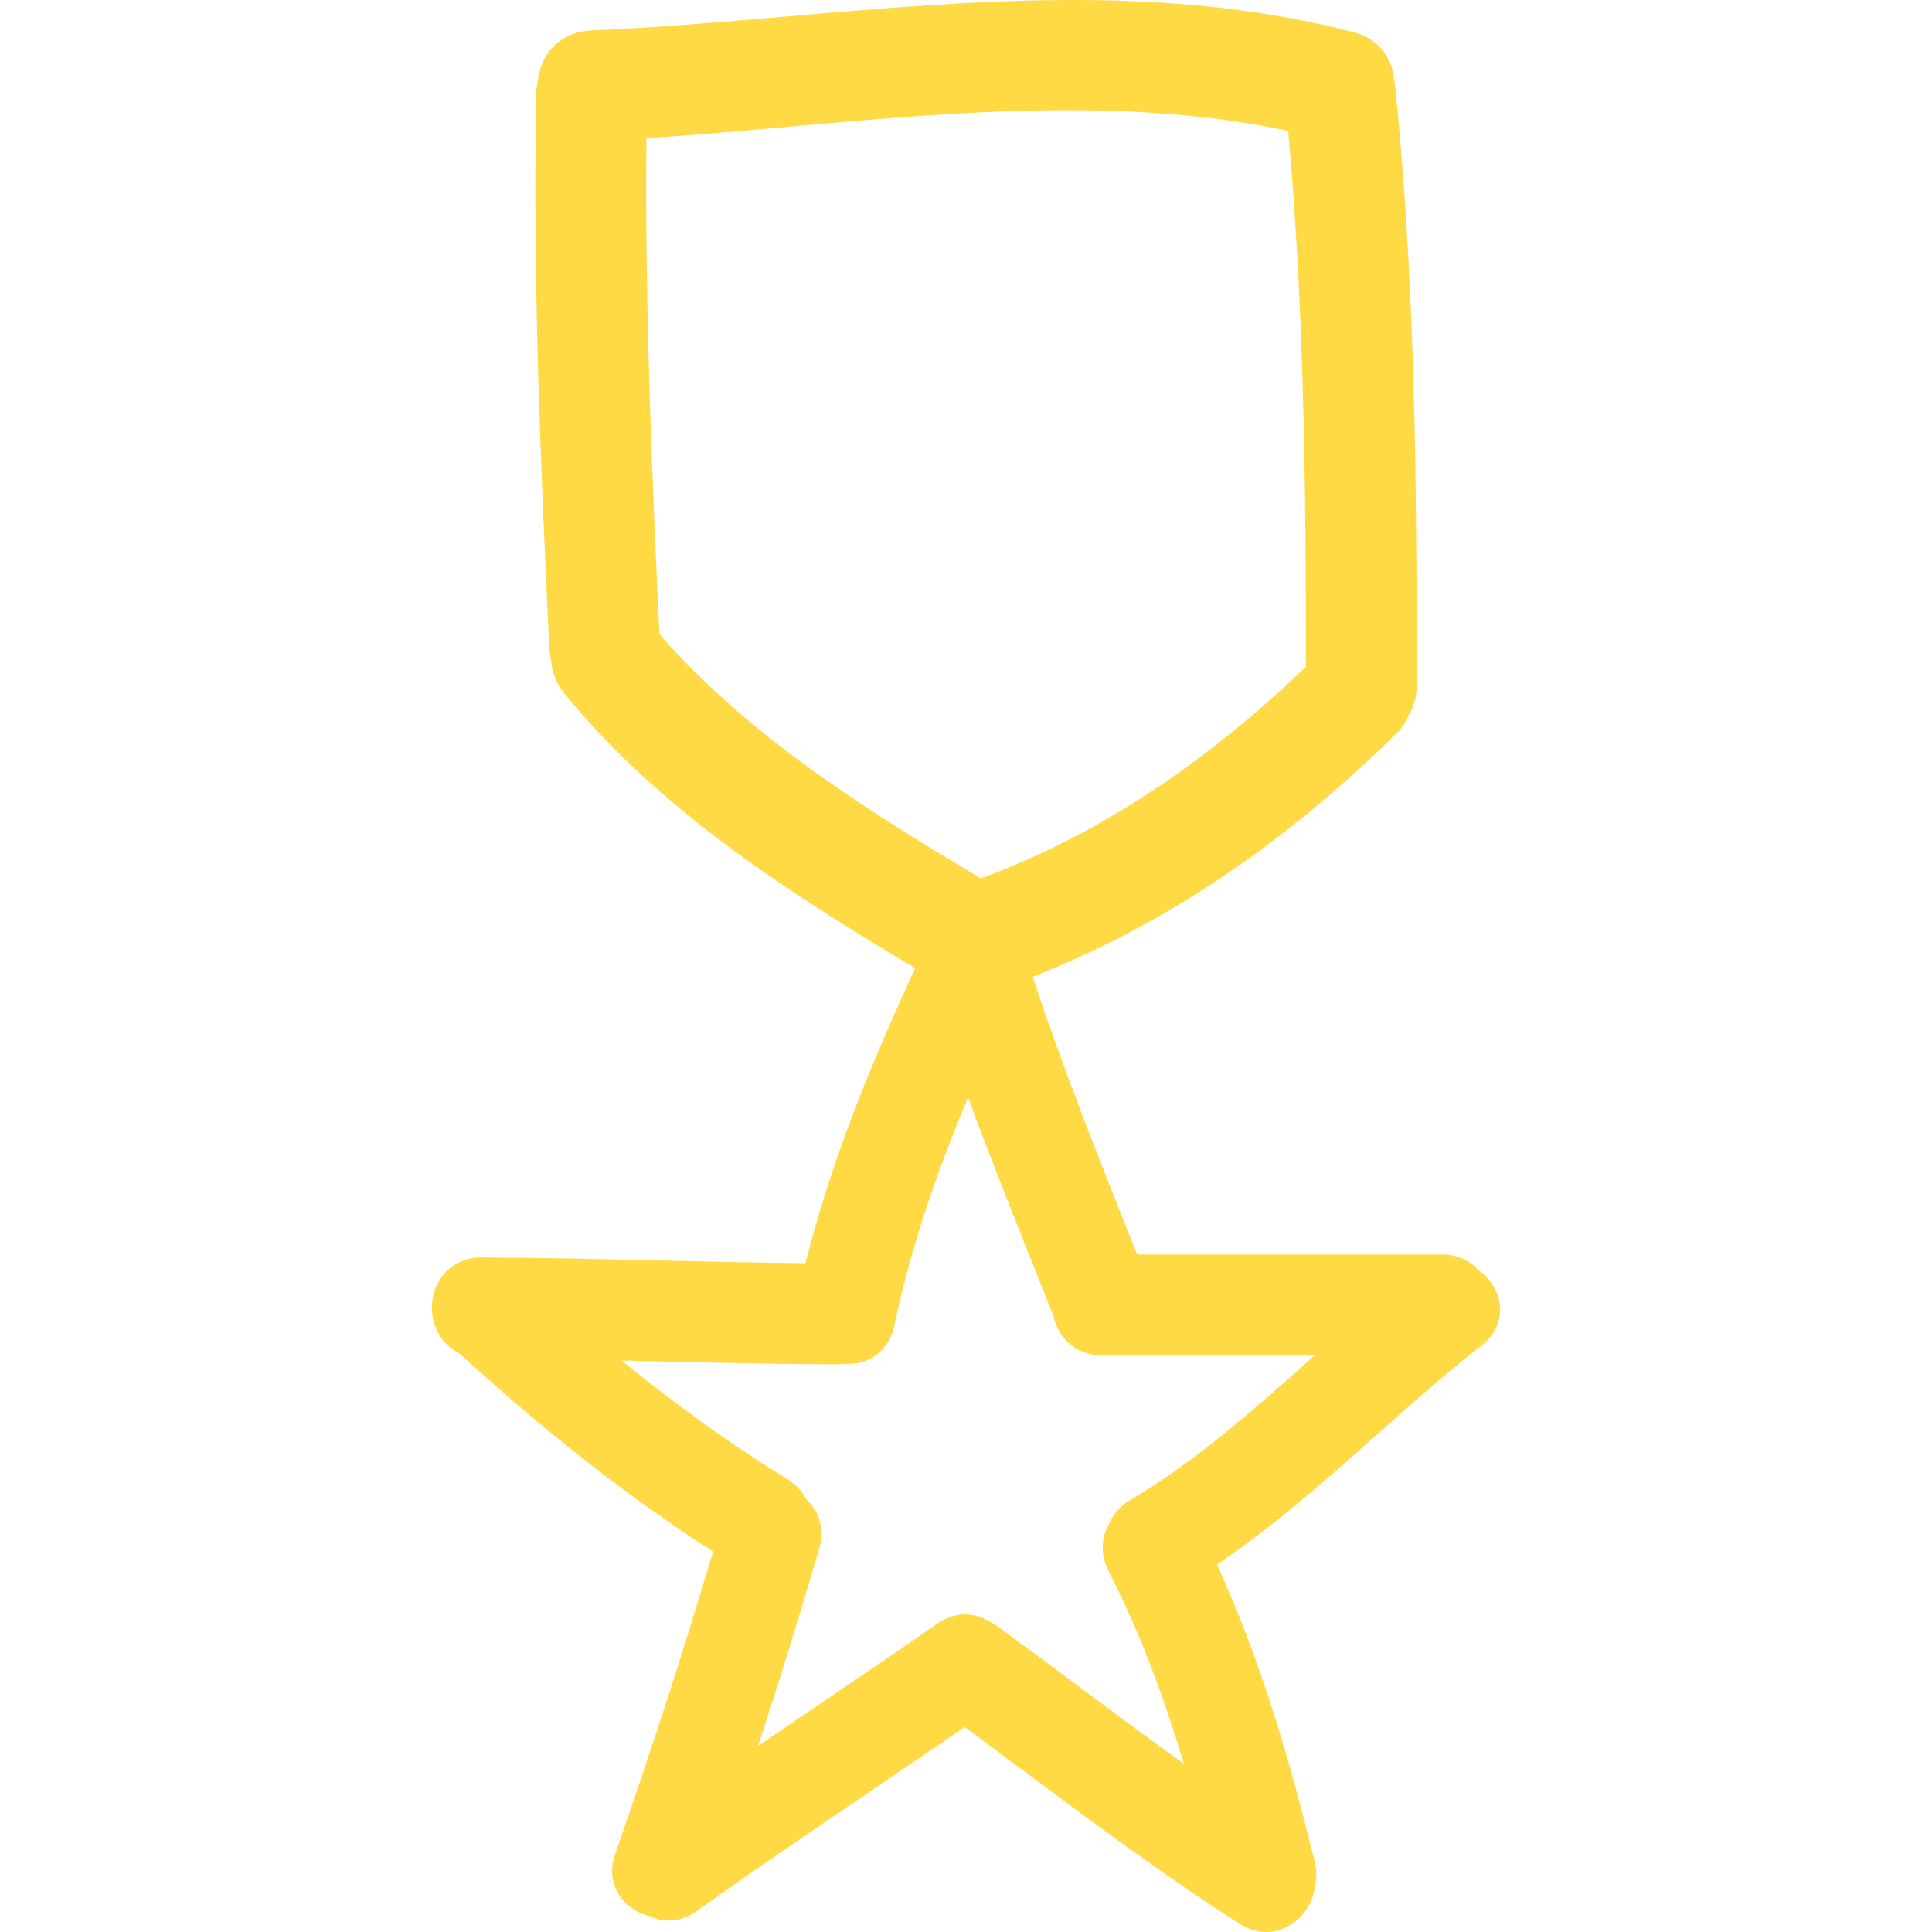
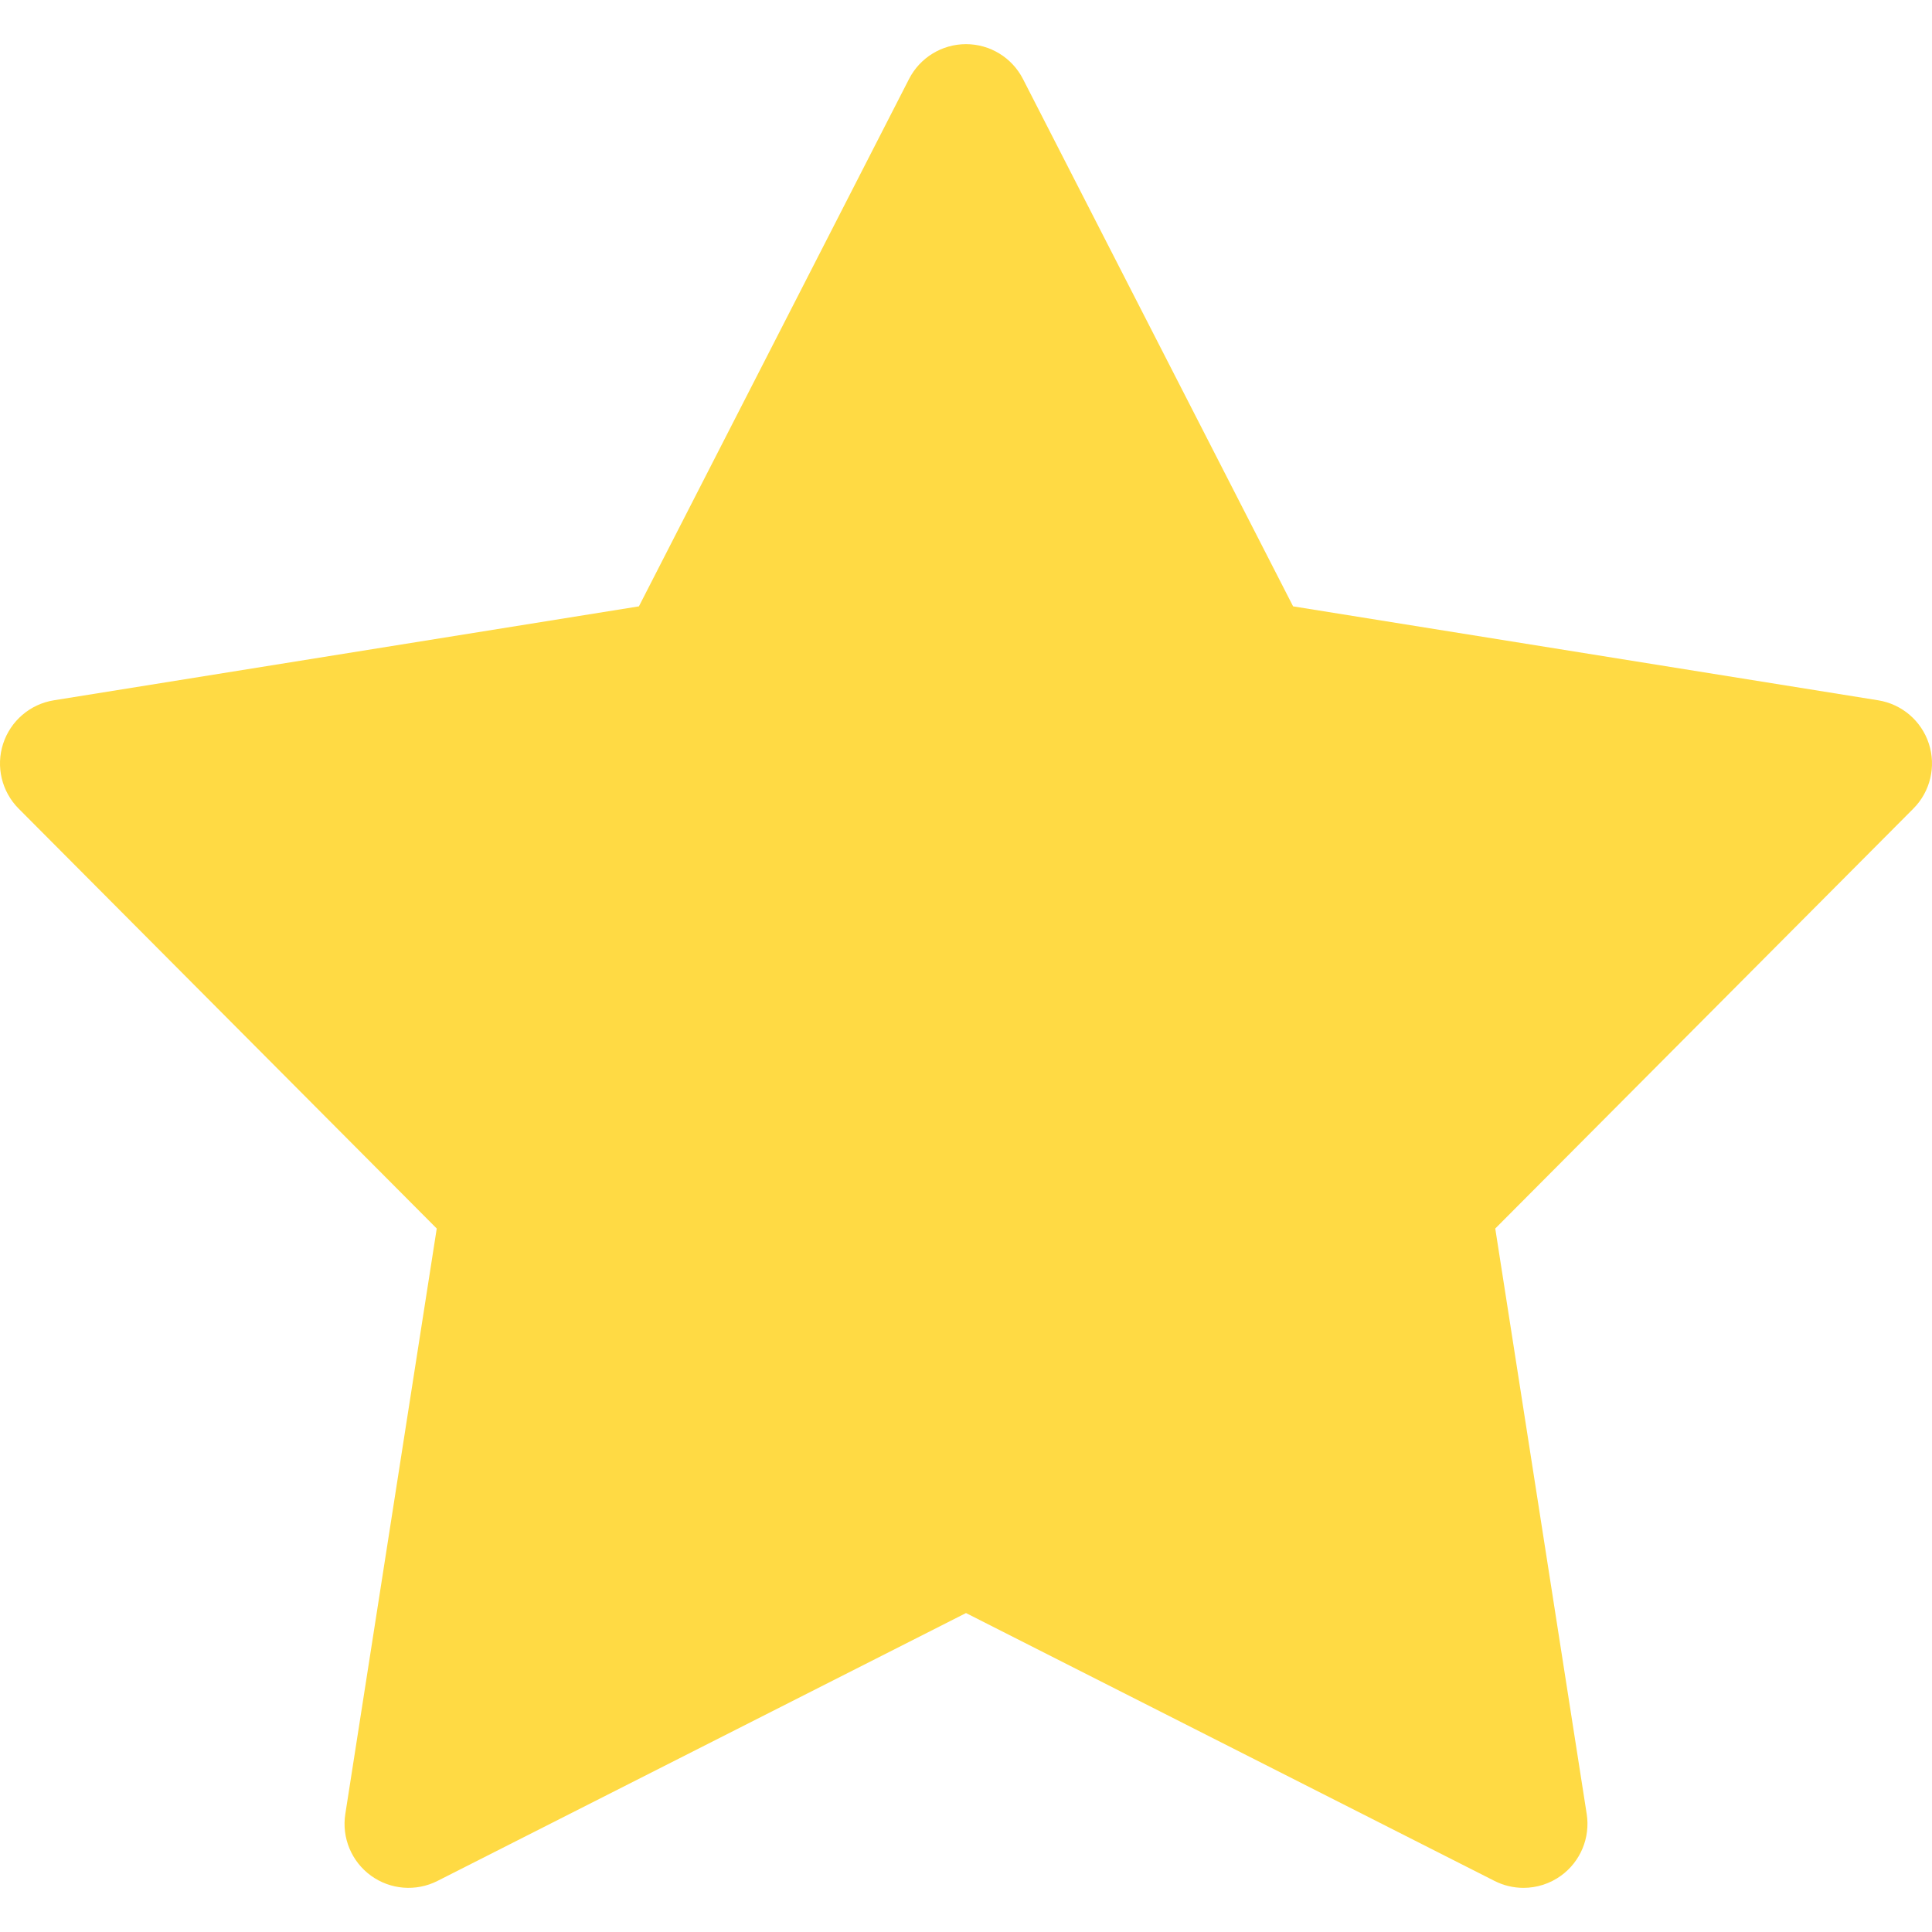
- <svg xmlns="http://www.w3.org/2000/svg" version="1.1" id="Capa_1" x="0px" y="0px" width="512px" height="512px" viewBox="0 0 487.821 487.821" style="enable-background:new 0 0 487.821 487.821;" xml:space="preserve">
+ <svg xmlns="http://www.w3.org/2000/svg" version="1.1" id="Capa_1" x="0px" y="0px" viewBox="0 0 297 297" style="enable-background:new 0 0 297 297;" xml:space="preserve" width="512px" height="512px">
  <g>
-     <g>
-       <path d="M373.269,320.675c-2.306-2.529-5.52-3.916-9.161-3.916h-76.992l-1.016-2.564c-8.765-21.997-17.808-44.706-25.369-67.557    c32.794-12.853,62.855-32.949,91.754-61.314c1.462-1.432,2.564-3.08,3.275-4.905c1.3-2.13,1.955-4.555,1.955-7.211    c-0.005-53.882-0.427-102.514-5.515-152.064c-0.046-0.457-0.132-0.884-0.254-1.42c-0.574-5.656-4.388-10.067-10.055-11.555    C320.976,2.668,297.784,0,270.998,0c-23.991,0-48.373,2.09-71.95,4.118c-16.448,1.409-33.451,2.877-49.907,3.572    c-7.363,0.317-12.786,5.662-13.38,13.089c-0.233,1.003-0.358,1.99-0.378,2.988c-0.891,46.253,1.054,92.521,3.301,139.804    c0.046,1.013,0.213,2.024,0.495,3.062c0.135,3.07,1.252,5.959,3.25,8.394c24.983,30.559,58.46,51.305,88.651,69.446    c-10.166,21.988-20.982,47.53-27.695,74.475c-12.339-0.112-24.813-0.412-36.924-0.691c-14.713-0.335-29.925-0.7-44.963-0.741    c-6.223,0-11.136,4.123-12.228,10.247c-1.046,5.876,1.742,11.548,6.706,13.949c22.028,20.135,43.036,36.541,64.079,50.054    c-7.437,25.004-15.75,50.679-24.74,76.394c-1.204,3.442-0.947,6.946,0.726,9.861c1.628,2.823,4.456,4.885,7.854,5.764    c3.758,1.863,8.241,1.467,11.918-1.163c14.688-10.496,29.904-20.81,44.62-30.782c7.726-5.241,15.457-10.481,23.153-15.772    c4.682,3.463,9.346,6.937,14.007,10.42c17.839,13.304,36.288,27.065,55.472,39.298c2.113,1.346,4.357,2.037,6.673,2.037    c6.251,0,11.7-5.317,12.354-11.954c0.401-1.879,0.361-3.809-0.116-5.723c-5.586-22.734-12.873-49.251-24.699-75.124    c14.503-9.77,27.583-21.393,40.263-32.677c8.587-7.632,17.464-15.518,26.614-22.668c3.148-2.468,4.783-5.824,4.605-9.465    C378.57,326.539,376.544,323.041,373.269,320.675z M206.858,390.964c1.363-4.682,0.094-9.313-3.316-12.441    c-1.036-2.011-2.625-3.712-4.664-4.966c-13.952-8.603-27.769-18.494-41.941-30.031c3.047,0.071,6.094,0.137,9.141,0.213    c14.767,0.346,30.039,0.701,45.166,0.752c0.675,0,1.335-0.051,2.006-0.152c6.172,0.508,11.273-3.393,12.547-9.517    c3.73-17.895,9.584-36.079,18.641-57.736c5.477,14.838,11.347,29.574,17.06,43.925l4.586,11.537    c1.3,5.819,6.093,9.679,12.141,9.679h53.735c-0.325,0.299-0.655,0.584-0.979,0.883c-14.265,12.7-29.011,25.848-45.642,35.668    c-2.315,1.371-4.077,3.301-5.108,5.586c-2.279,3.809-2.412,8.271-0.324,12.334c7.215,14.062,13.248,29.442,19.017,48.652    c-9.379-6.723-18.667-13.649-27.73-20.403c-6.398-4.763-12.792-9.536-19.256-14.259c-0.696-0.513-1.442-0.944-2.225-1.3    c-3.91-2.474-8.861-2.315-12.9,0.487c-9.999,6.937-20.071,13.771-30.148,20.602c-5.085,3.438-10.166,6.891-15.242,10.344    C196.954,423.899,202.128,407.183,206.858,390.964z M247.662,221.799c-27.383-16.43-57.973-35.1-81.159-61.685    c-1.909-40.352-3.692-83.088-3.28-125.223c12.093-0.779,24.402-1.871,36.346-2.927c23.026-2.044,46.834-4.154,70.007-4.154    c20.805,0,39.075,1.716,55.695,5.24c4.032,45.103,4.443,89.781,4.469,135.326C303.37,193.626,276.478,211.13,247.662,221.799z" fill="#FFDA44" />
-     </g>
+     <path d="M296.519,114.328c-1.141-3.511-4.15-6.088-7.795-6.674l-89.94-14.441l-41.529-81.074c-1.684-3.286-5.063-5.352-8.754-5.352   c-3.691,0-7.072,2.066-8.756,5.352L98.218,93.213L8.278,107.655c-3.646,0.586-6.654,3.163-7.797,6.674   c-1.141,3.51-0.219,7.363,2.385,9.979l64.273,64.549l-14.055,90.002c-0.57,3.647,0.949,7.306,3.935,9.476   c2.986,2.17,6.938,2.484,10.229,0.816l81.252-41.181l81.252,41.181c1.404,0.711,2.928,1.063,4.447,1.063   c2.039,0,4.068-0.635,5.781-1.879c2.986-2.17,4.506-5.828,3.938-9.476l-14.057-90.001l64.271-64.55   C296.739,121.692,297.659,117.838,296.519,114.328z" fill="#FFDA44" />
  </g>
  <g>
</g>
  <g>
</g>
  <g>
</g>
  <g>
</g>
  <g>
</g>
  <g>
</g>
  <g>
</g>
  <g>
</g>
  <g>
</g>
  <g>
</g>
  <g>
</g>
  <g>
</g>
  <g>
</g>
  <g>
</g>
  <g>
</g>
</svg>
